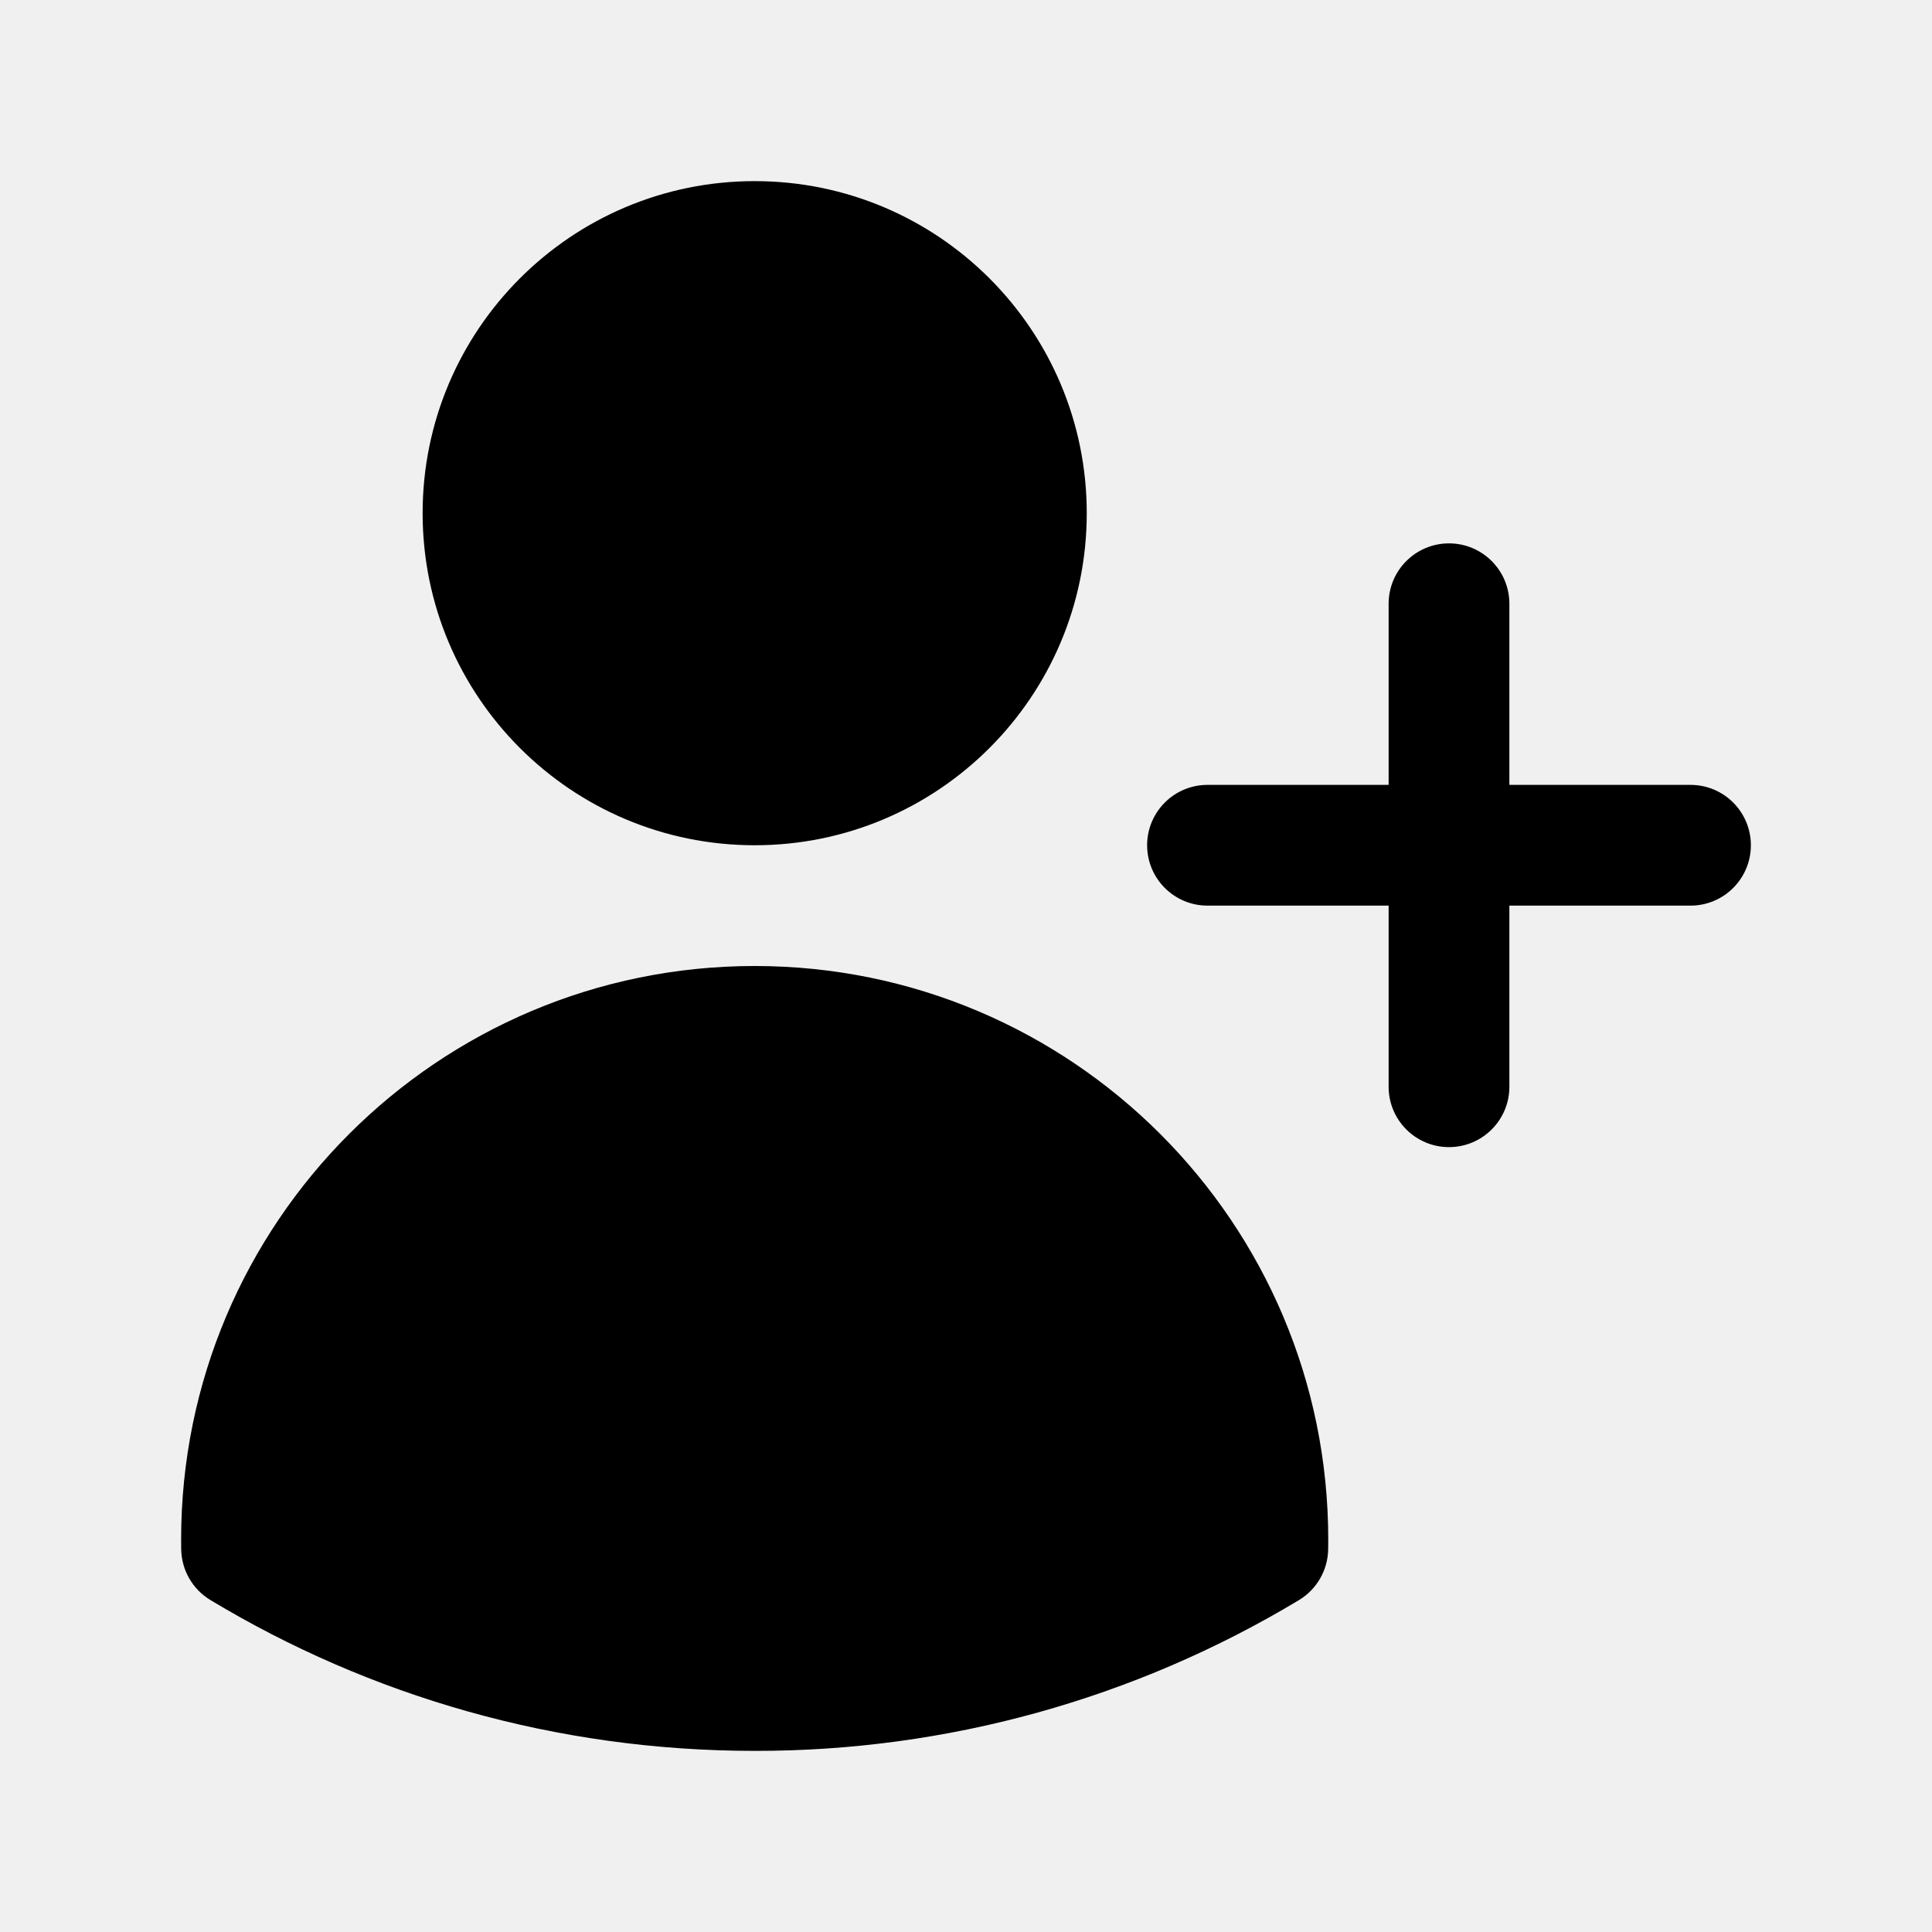
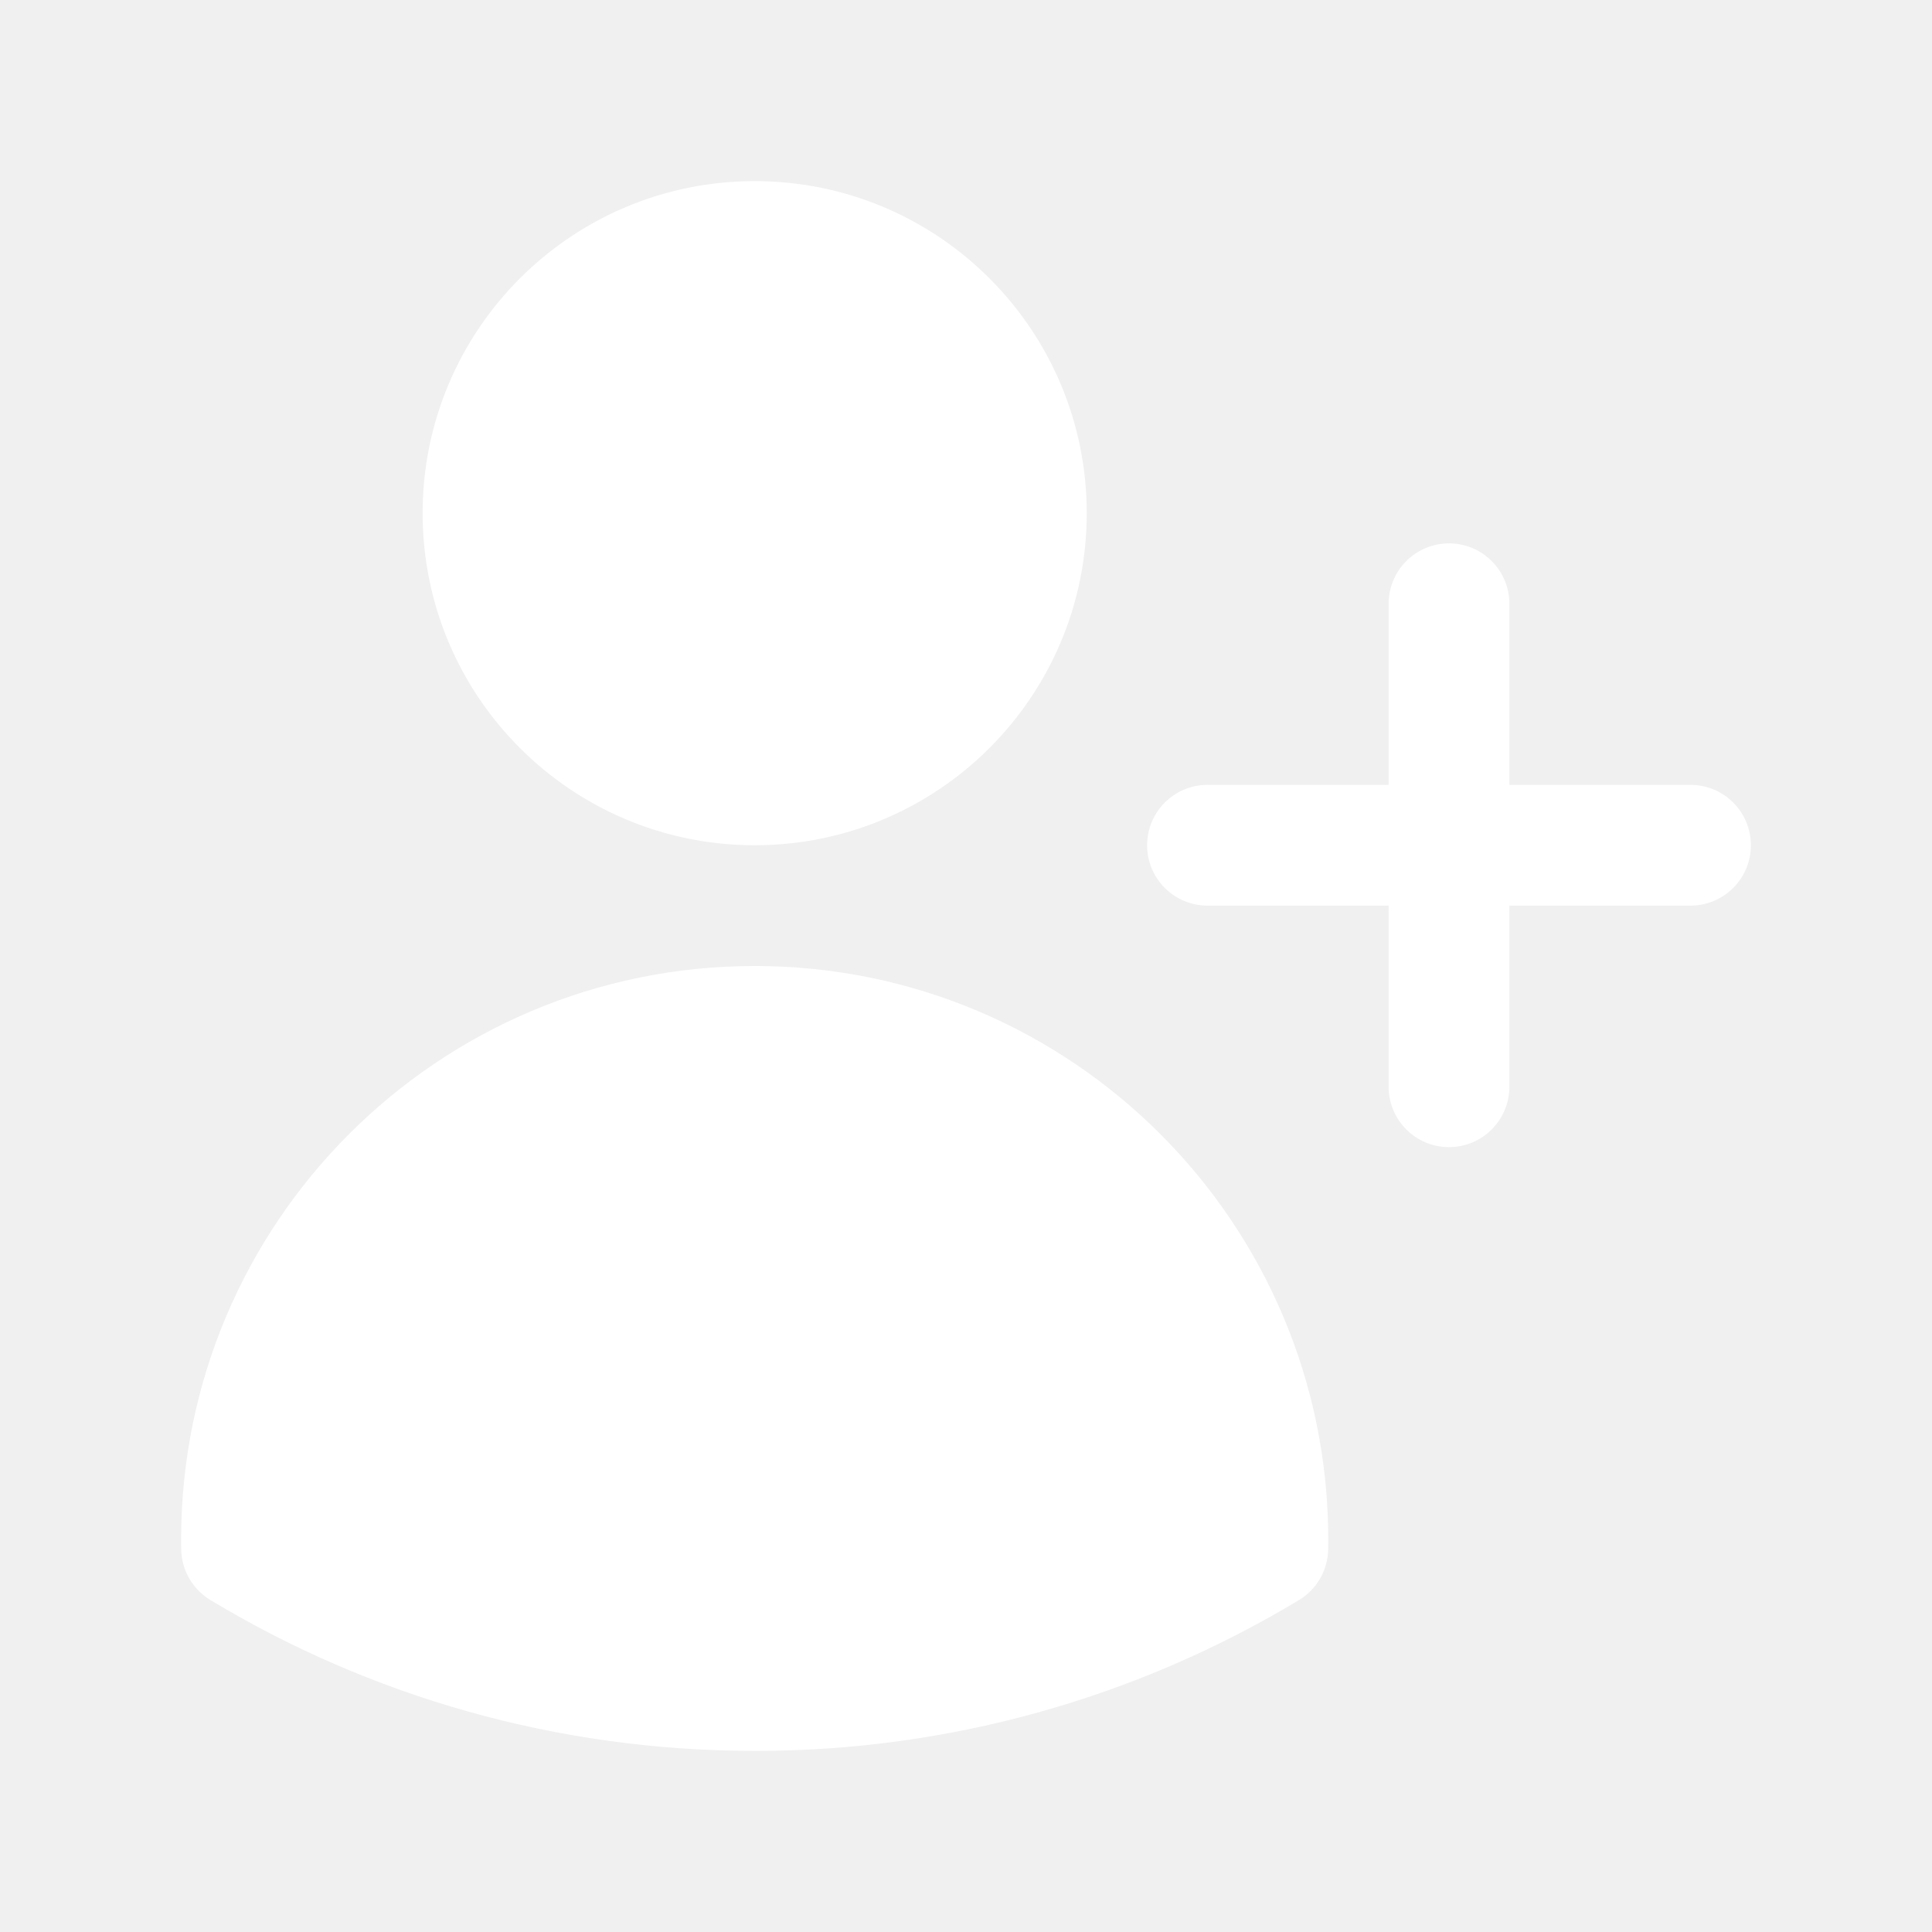
- <svg xmlns="http://www.w3.org/2000/svg" viewBox="0 0 24 24" fill="currentColor" class="w-6 h-6">
+ <svg xmlns="http://www.w3.org/2000/svg" viewBox="0 0 24 24" fill="white" class="w-6 h-6">
  <path d="M5.25 6.375a4.125 4.125 0 1 1 8.25 0 4.125 4.125 0 0 1-8.25 0ZM2.25 19.125a7.125 7.125 0 0 1 14.25 0v.003l-.001.119a.75.75 0 0 1-.363.63 13.067 13.067 0 0 1-6.761 1.873c-2.472 0-4.786-.684-6.76-1.873a.75.75 0 0 1-.364-.63l-.001-.122ZM18.75 7.5a.75.75 0 0 0-1.5 0v2.25H15a.75.75 0 0 0 0 1.5h2.25v2.25a.75.75 0 0 0 1.5 0v-2.25H21a.75.75 0 0 0 0-1.5h-2.25V7.5Z" />
</svg>
